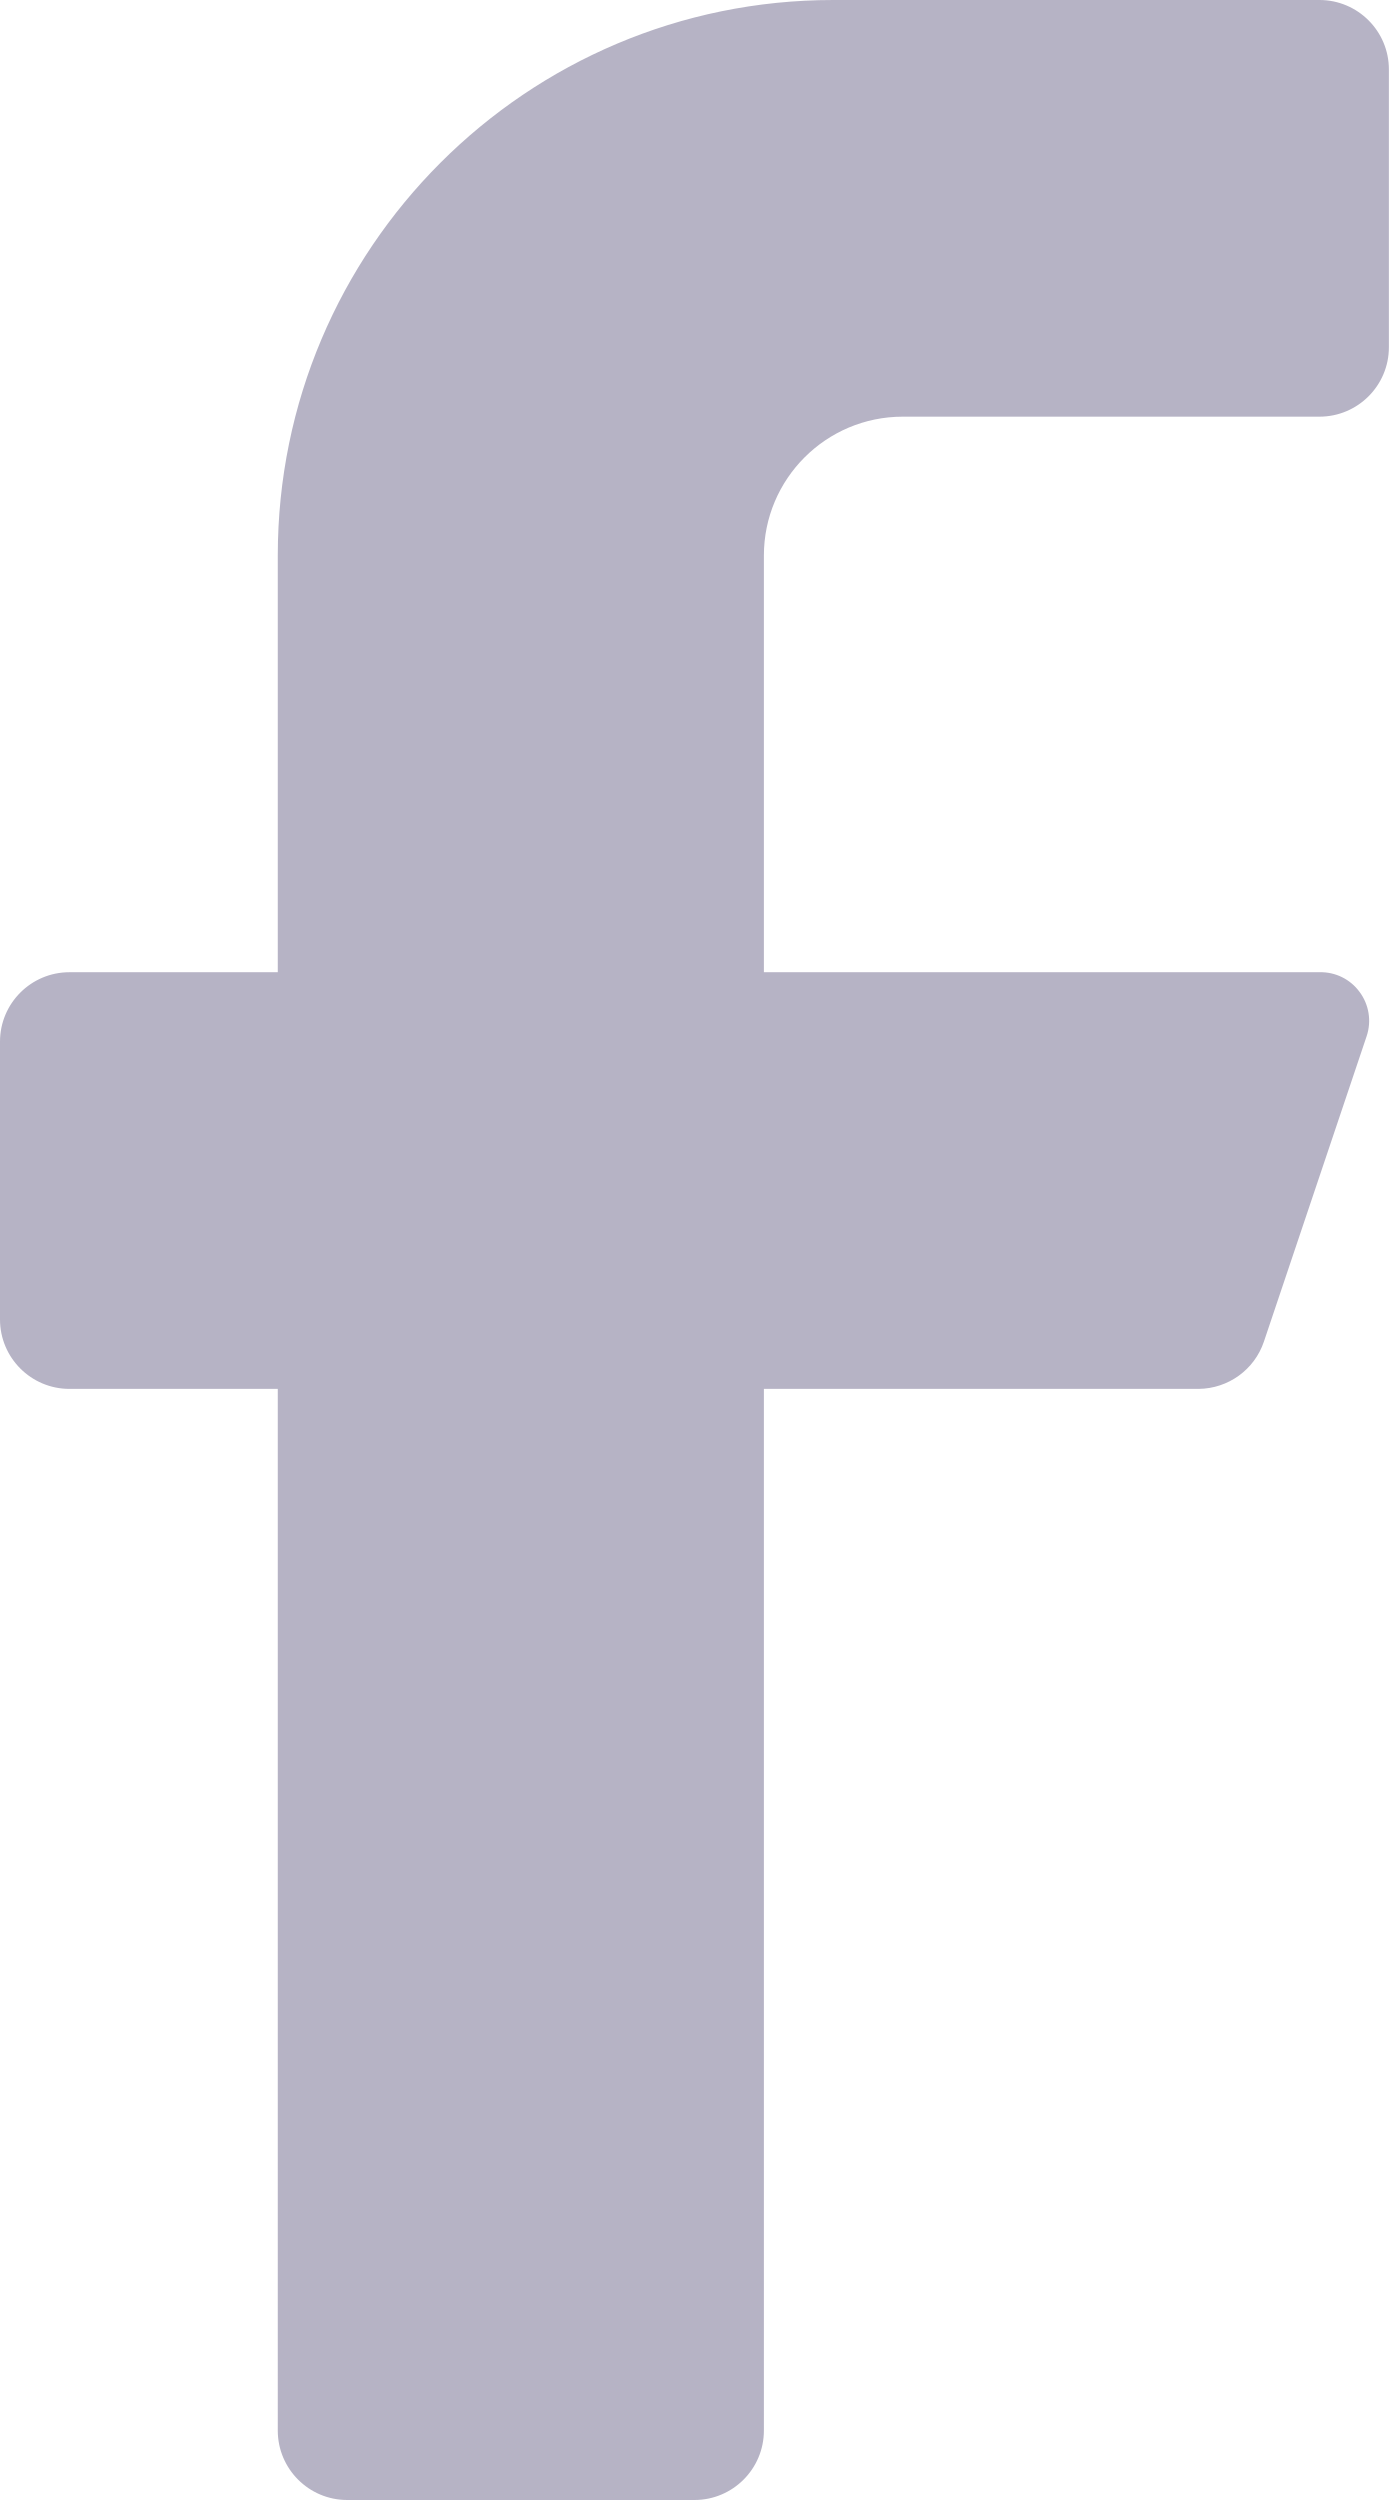
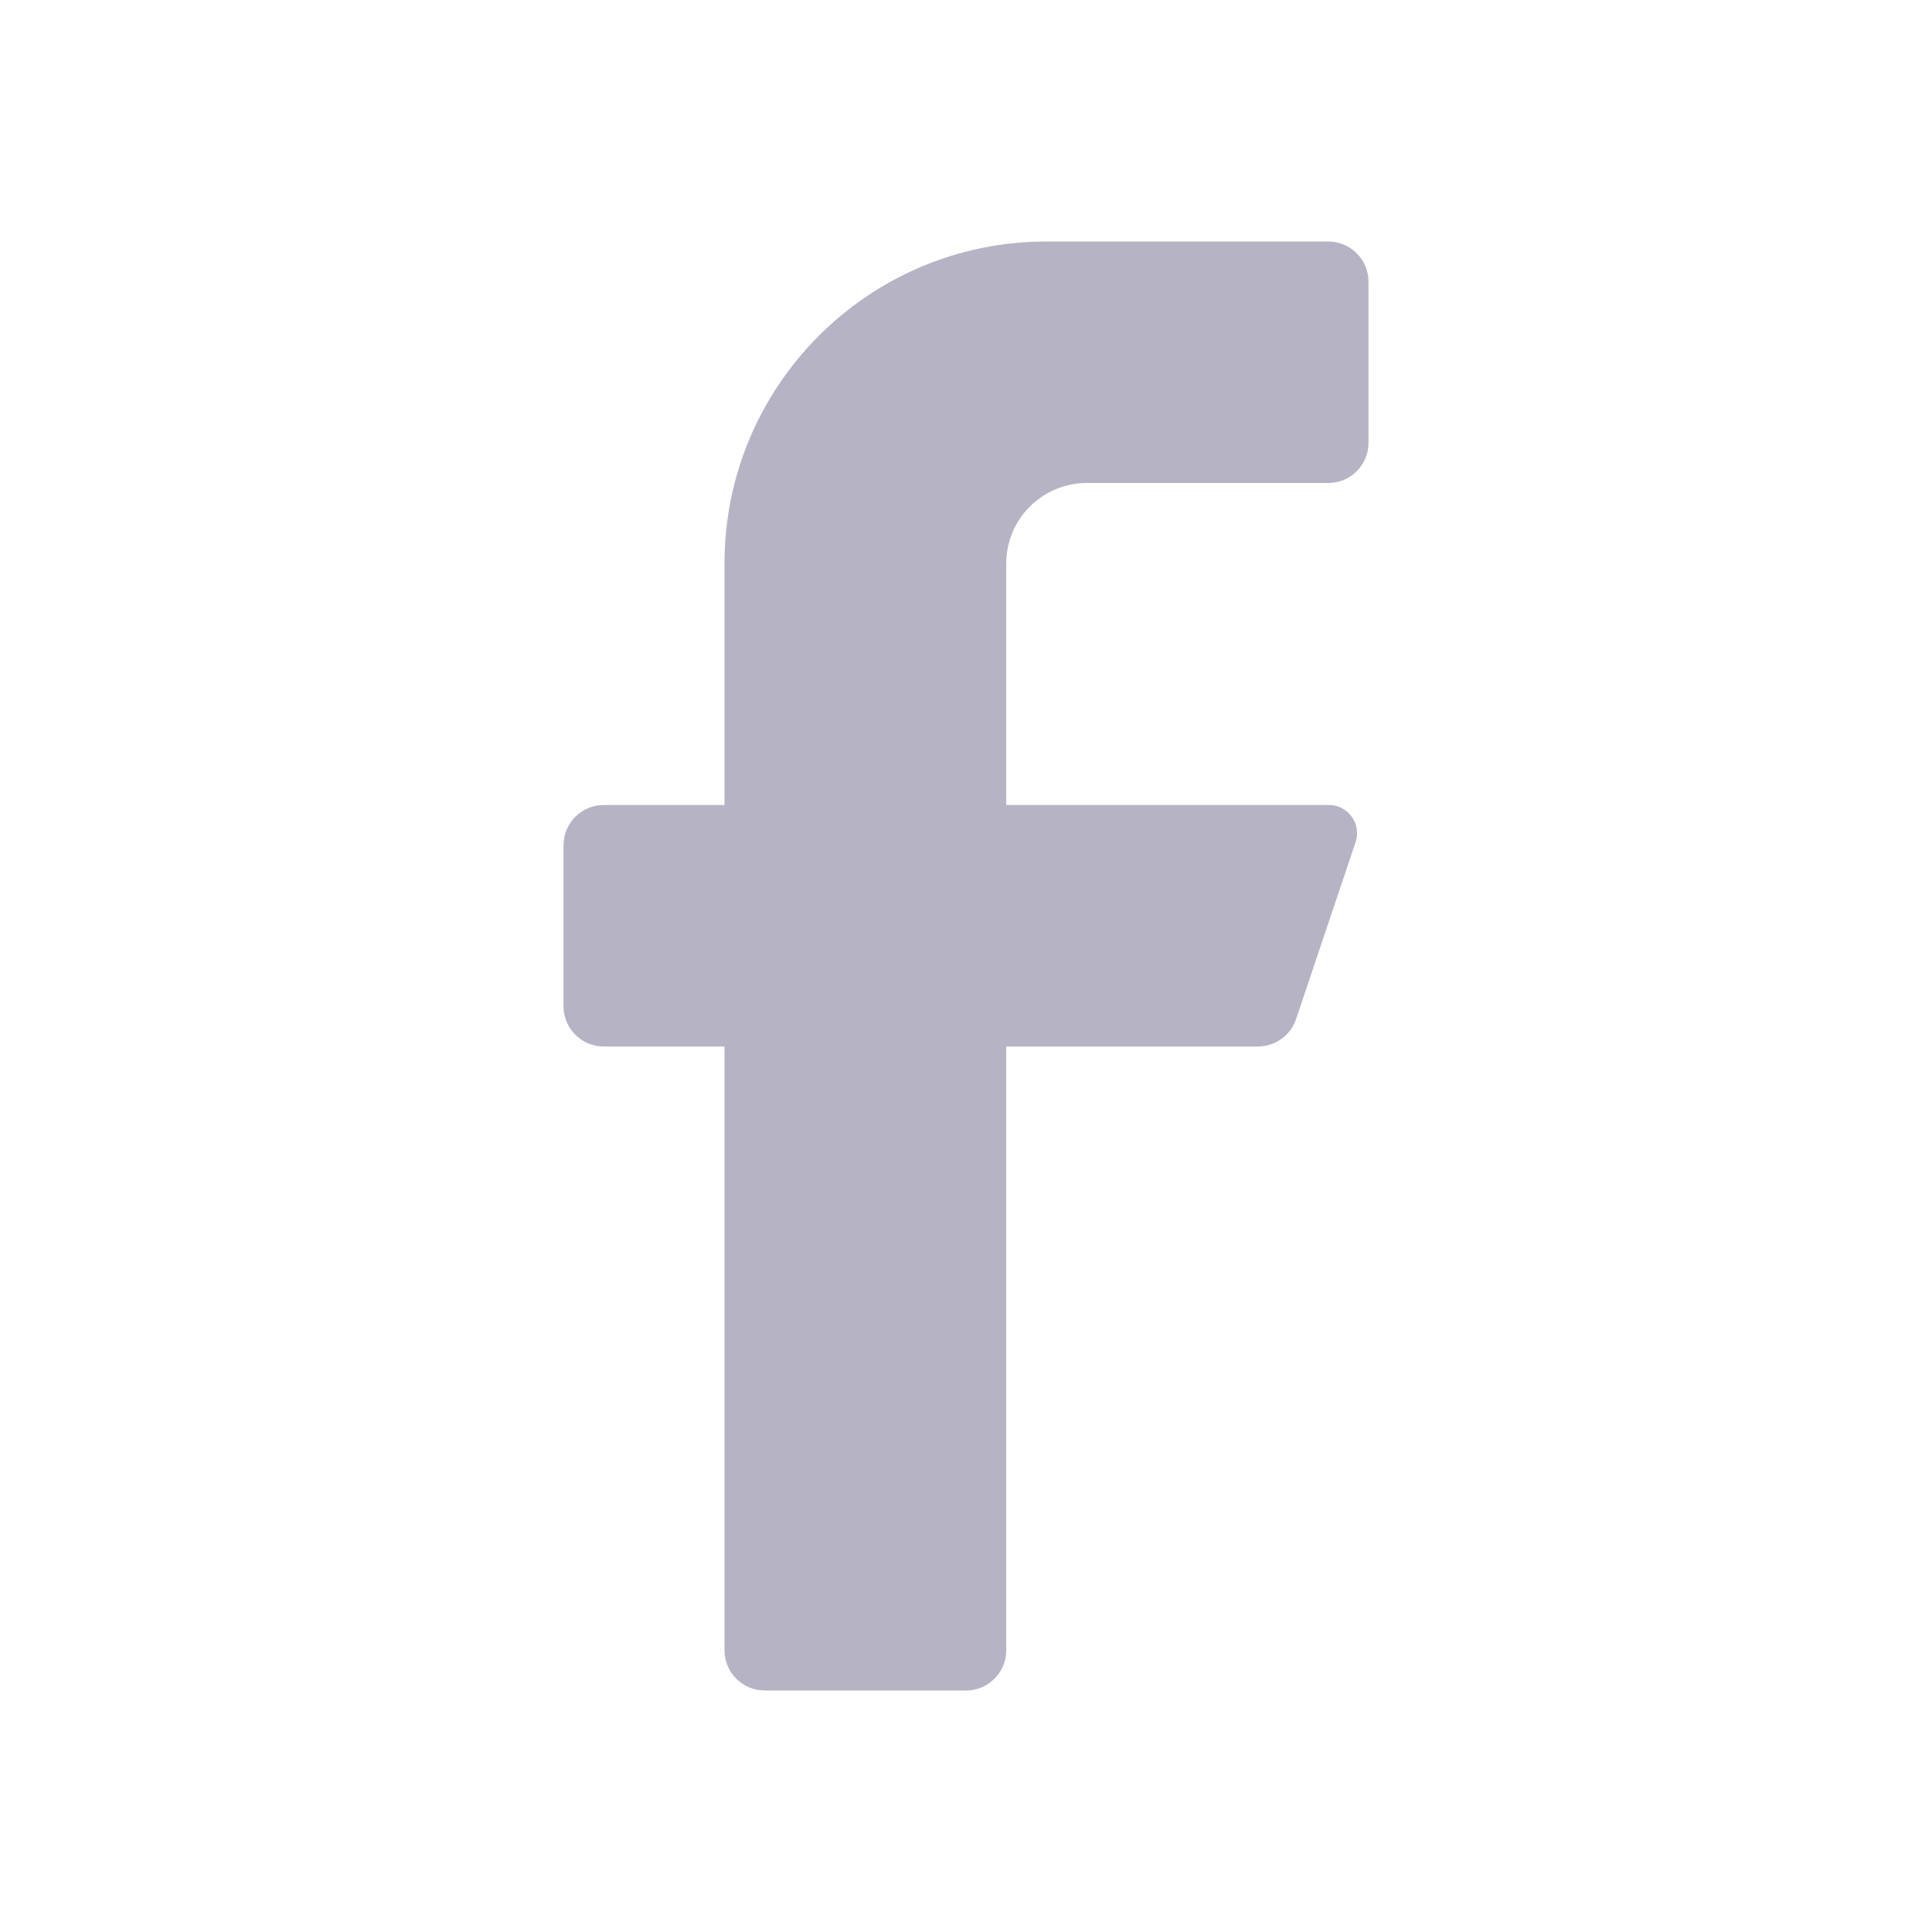
- <svg xmlns="http://www.w3.org/2000/svg" width="10" height="18" viewBox="0 0 10 18" fill="none">
-   <path d="M9.5 3H6.5C5.948 3 5.5 3.448 5.5 4V7H9.5C9.614 6.997 9.722 7.05 9.789 7.142C9.857 7.233 9.876 7.352 9.84 7.46L9.1 9.66C9.032 9.862 8.843 9.998 8.63 10H5.5V17.5C5.5 17.776 5.276 18 5 18H2.5C2.224 18 2 17.776 2 17.5V10H0.5C0.224 10 0 9.776 0 9.5V7.5C0 7.224 0.224 7 0.5 7H2V4C2 1.791 3.791 0 6 0H9.5C9.776 0 10 0.224 10 0.5V2.5C10 2.776 9.776 3 9.5 3Z" fill="#B6B3C5" />
+ <svg xmlns="http://www.w3.org/2000/svg" width="24" height="24" viewBox="0 0 24 24" fill="none">
+   <path d="M16.5 6H13.5C12.948 6 12.5 6.448 12.5 7V10H16.5C16.614 9.997 16.722 10.05 16.789 10.142C16.857 10.233 16.876 10.352 16.84 10.46L16.1 12.66C16.032 12.862 15.843 12.998 15.63 13H12.5V20.5C12.5 20.776 12.276 21 12 21H9.5C9.224 21 9 20.776 9 20.5V13H7.5C7.224 13 7 12.776 7 12.5V10.5C7 10.224 7.224 10 7.5 10H9V7C9 4.791 10.791 3 13 3H16.5C16.776 3 17 3.224 17 3.5V5.5C17 5.776 16.776 6 16.5 6Z" fill="#B6B3C5" />
</svg>
